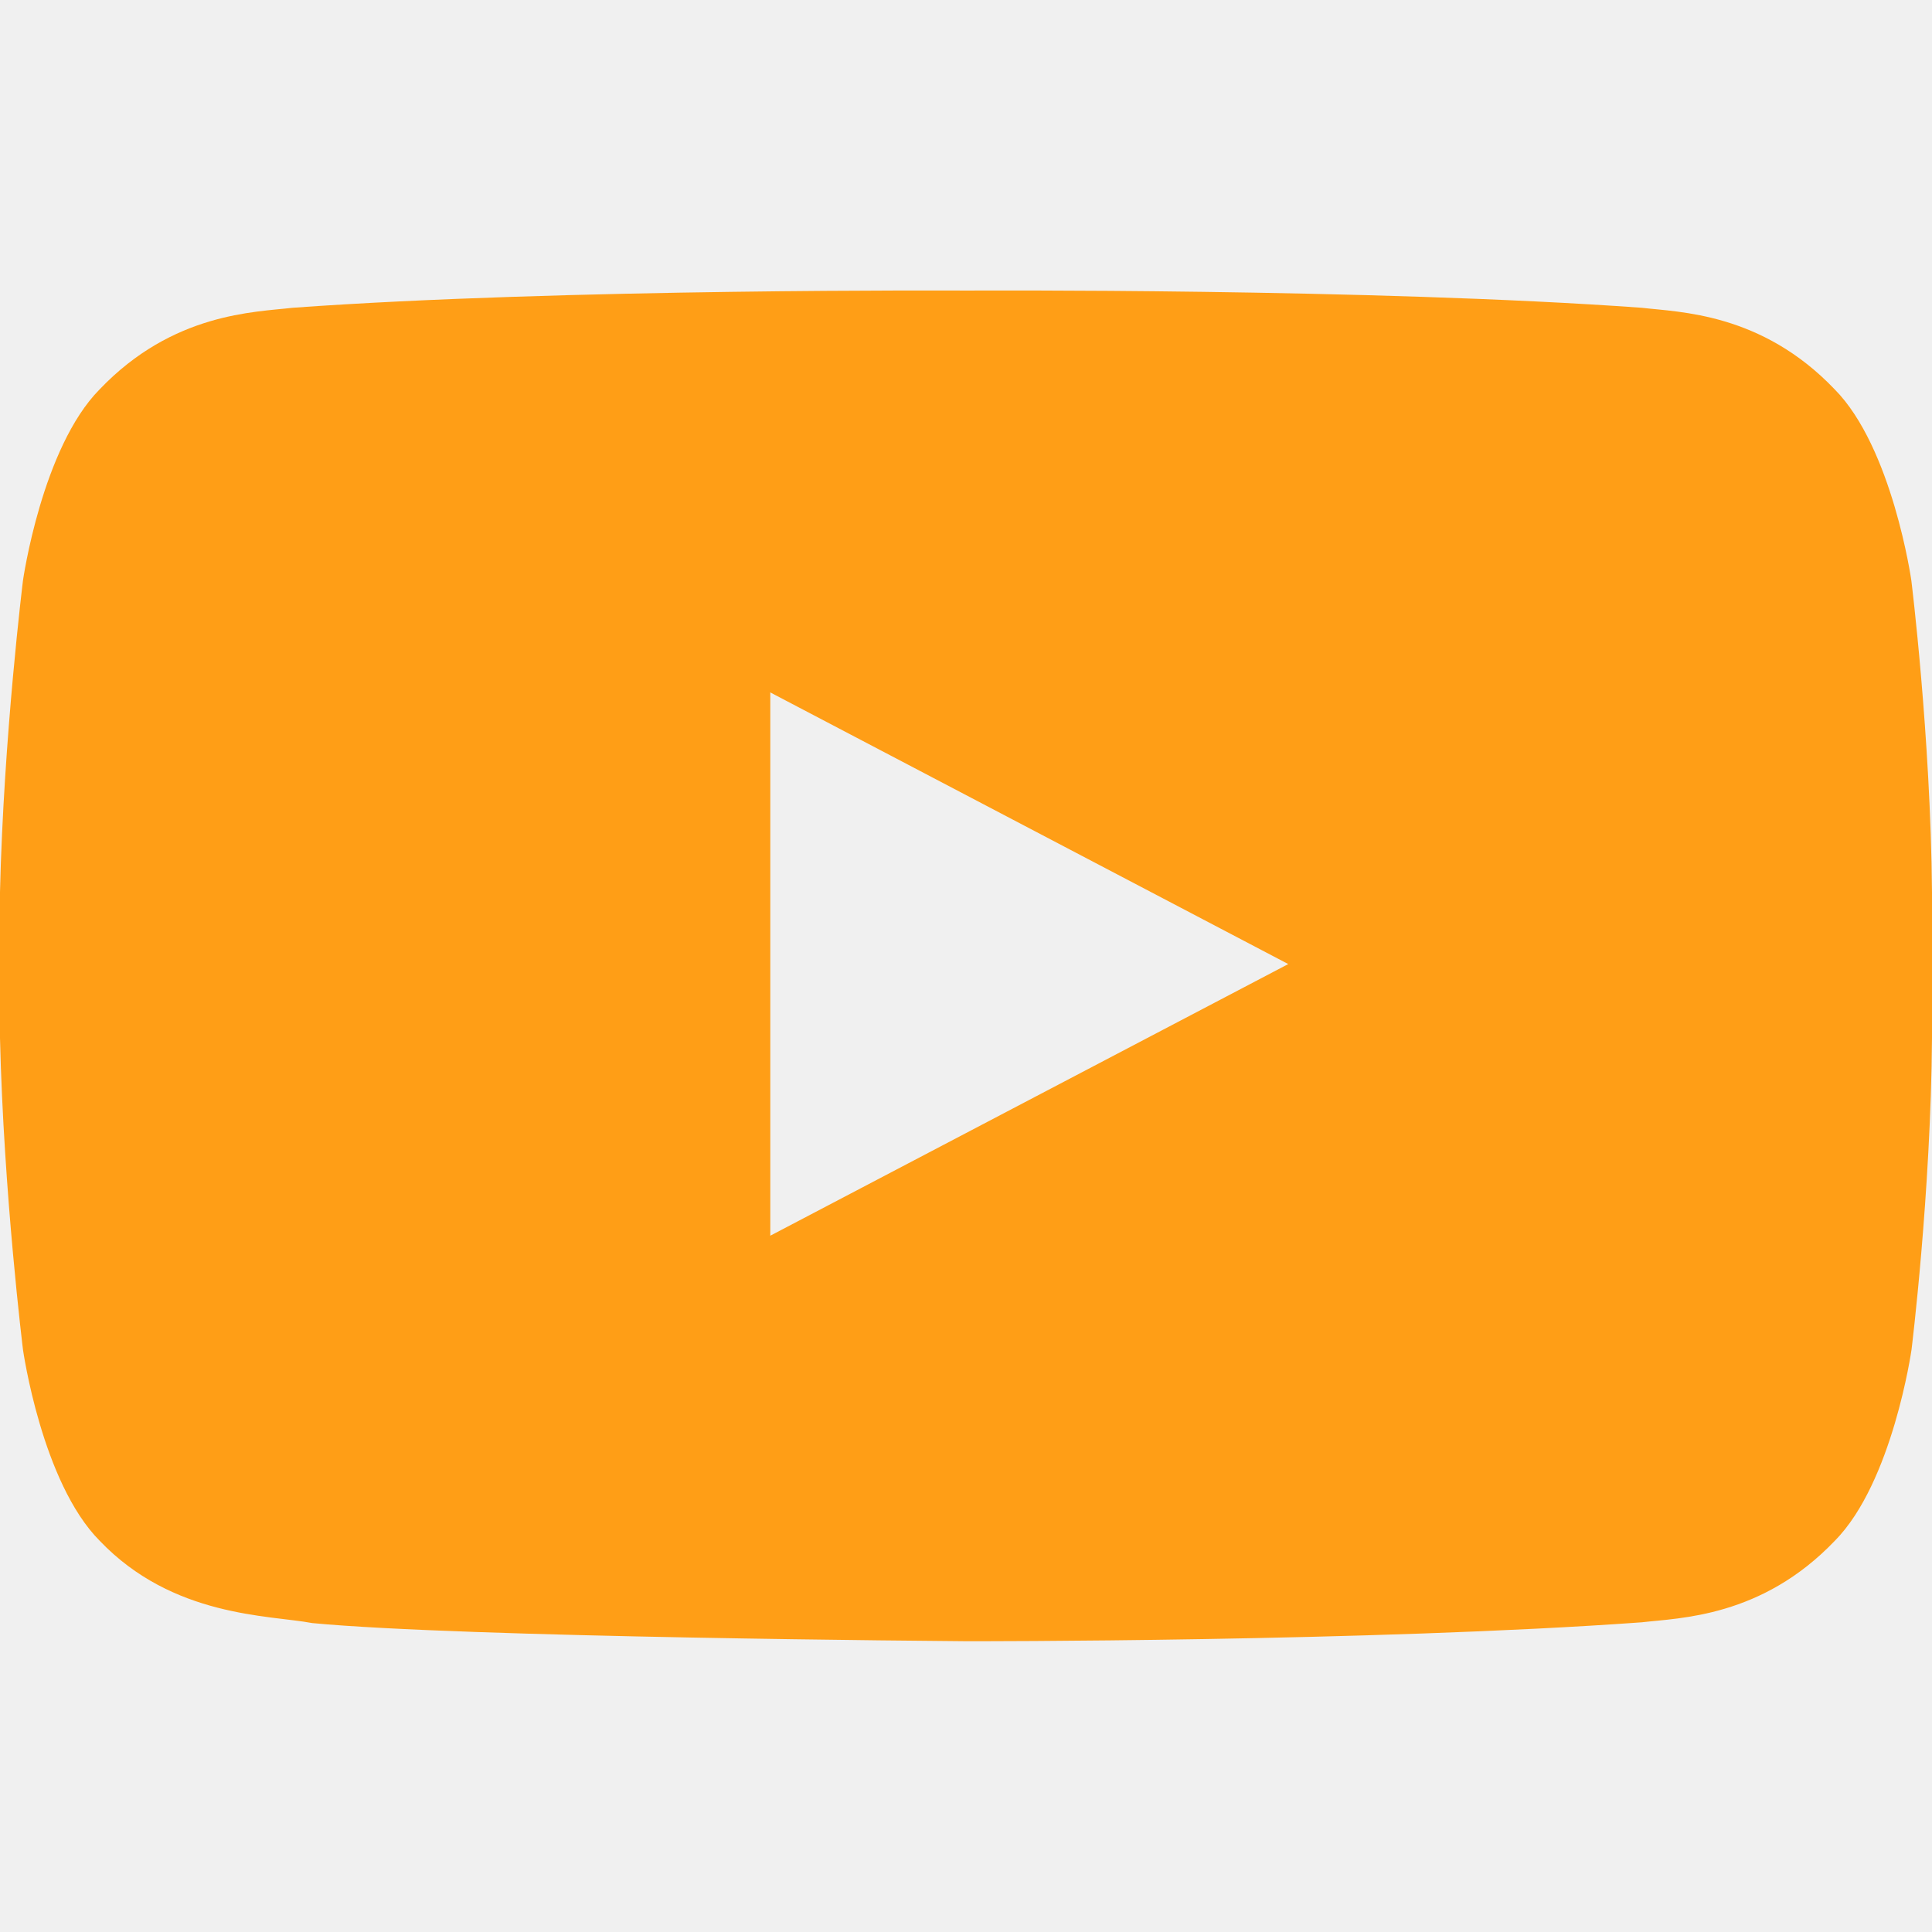
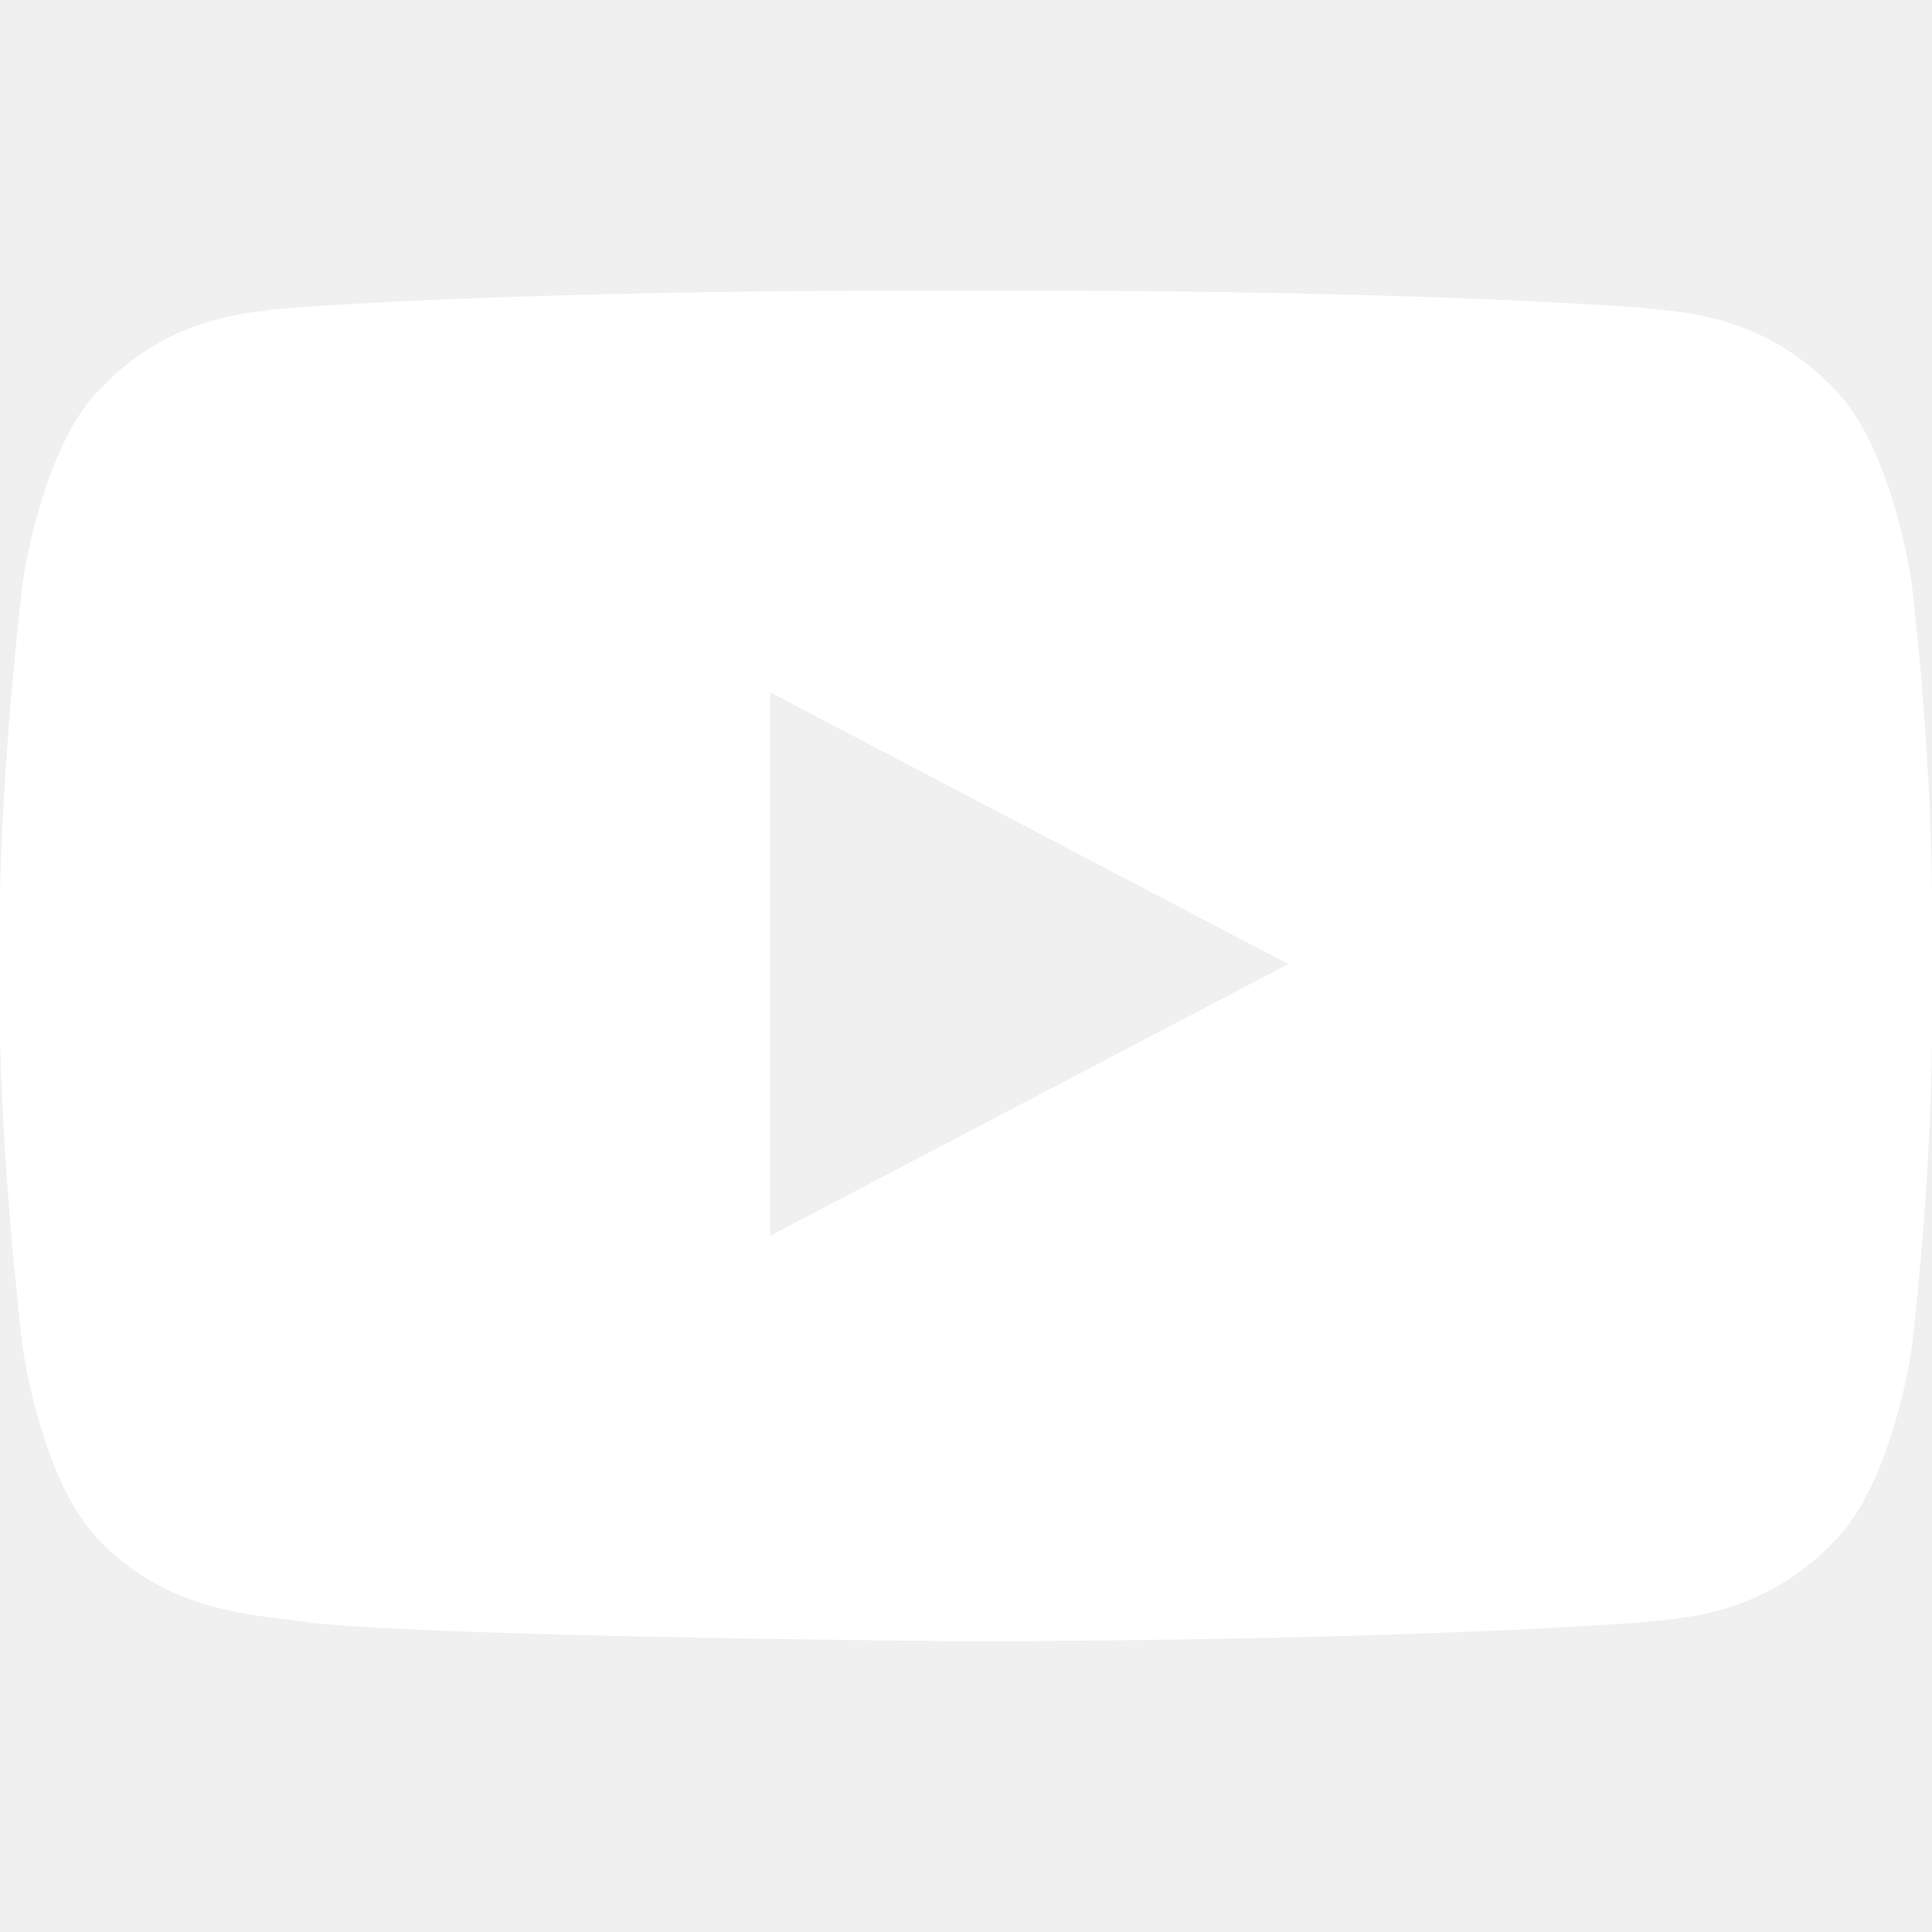
<svg xmlns="http://www.w3.org/2000/svg" version="1.1" id="Layer_1" x="0px" y="0px" viewBox="0 0 1000 1000" style="enable-background:new 0 0 1000 1000;" xml:space="preserve">
-   <path fill="#ff9e16" d="M989.3,300.4c0,0-9.8-68.7-39.7-98.9c-37.9-39.7-80.4-39.9-99.9-42.2c-139.6-10.1-349.1-8.9-349.1-8.9s-209.6-1.2-349.1,8.9  c-19.5,2.3-62,2.5-99.9,42.2c-29.9,30.2-39.7,98.9-39.7,98.9S1.9,381,0,461.7v75.6c1.9,80.7,11.9,161.3,11.9,161.3  s9.7,68.7,39.7,98.9c37.9,39.7,87.8,38.4,110,42.6c78.4,7.5,330.2,9.3,338.9,9.4c0.1,0,209.8,0.3,349.3-9.8  c19.5-2.3,62-2.5,99.9-42.2c29.9-30.2,39.7-98.9,39.7-98.9s10-80.7,10.6-161.3v-75.6C999.3,381,989.3,300.4,989.3,300.4z   M398.7,639.6V358.4L666.8,499L398.7,639.6z" />
+   <path fill="#fff" d="M989.3,300.4c0,0-9.8-68.7-39.7-98.9c-37.9-39.7-80.4-39.9-99.9-42.2c-139.6-10.1-349.1-8.9-349.1-8.9s-209.6-1.2-349.1,8.9  c-19.5,2.3-62,2.5-99.9,42.2c-29.9,30.2-39.7,98.9-39.7,98.9S1.9,381,0,461.7v75.6c1.9,80.7,11.9,161.3,11.9,161.3  s9.7,68.7,39.7,98.9c37.9,39.7,87.8,38.4,110,42.6c78.4,7.5,330.2,9.3,338.9,9.4c0.1,0,209.8,0.3,349.3-9.8  c19.5-2.3,62-2.5,99.9-42.2c29.9-30.2,39.7-98.9,39.7-98.9s10-80.7,10.6-161.3v-75.6C999.3,381,989.3,300.4,989.3,300.4z   M398.7,639.6V358.4L666.8,499L398.7,639.6z" />
</svg>
